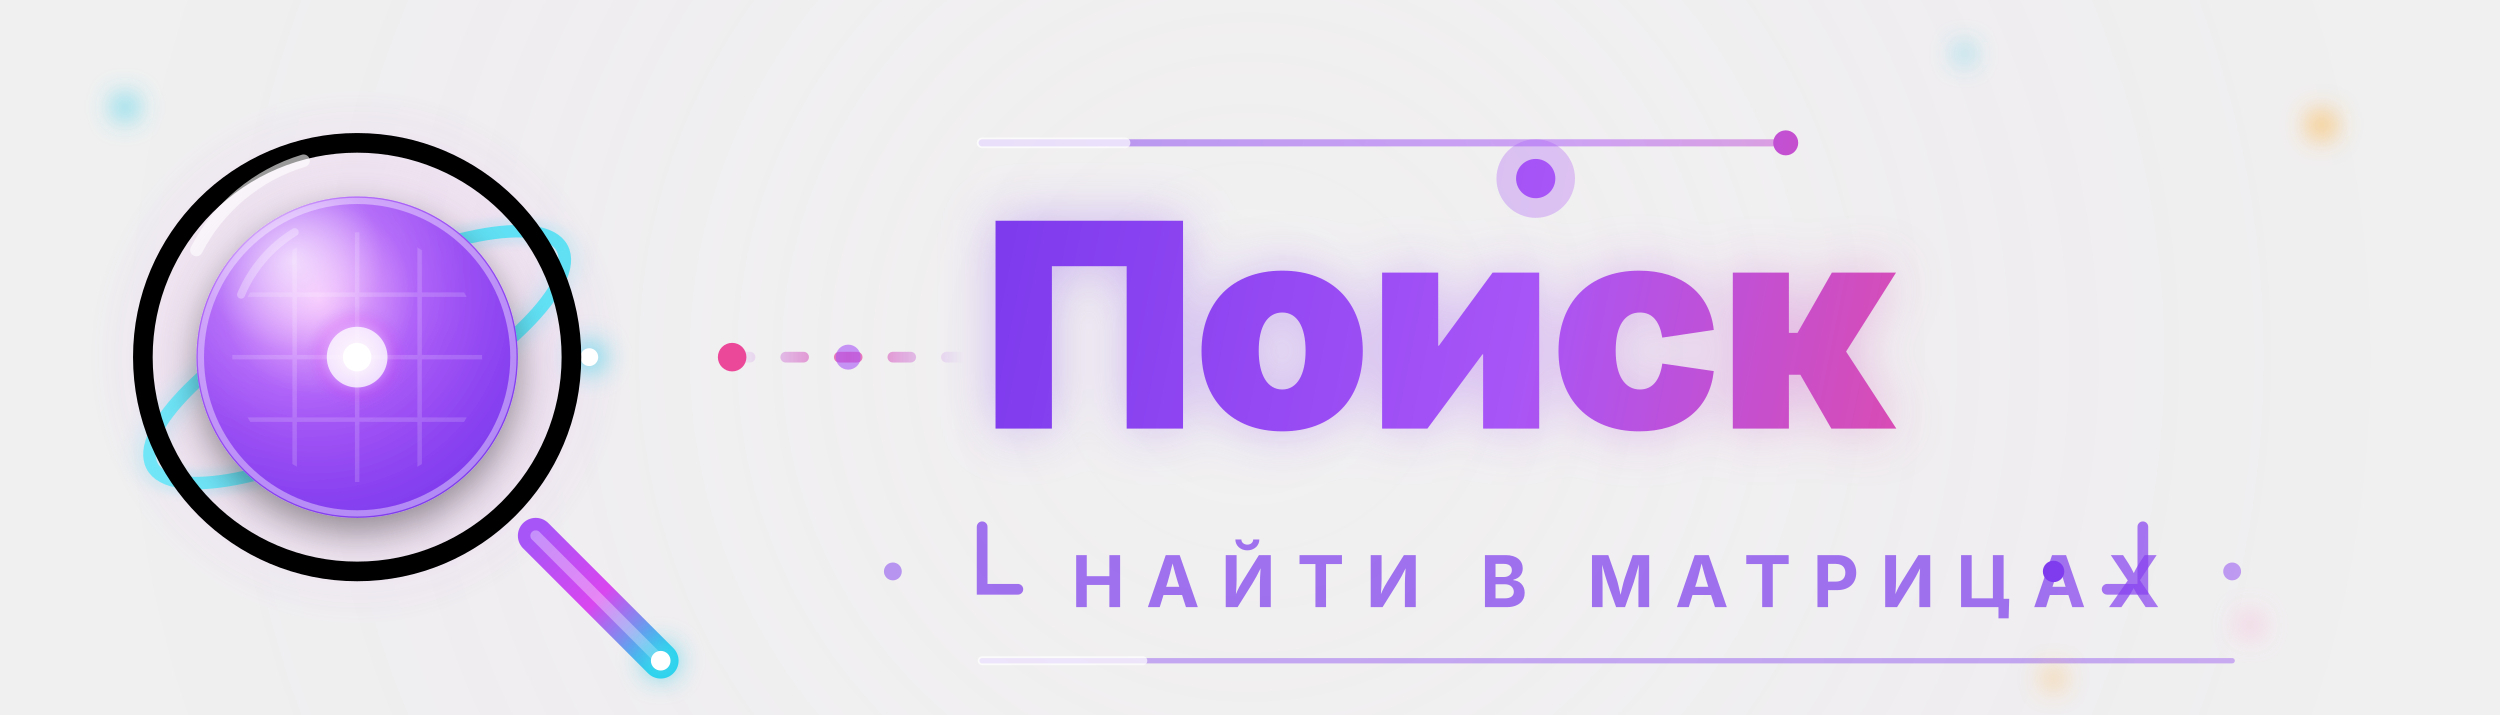
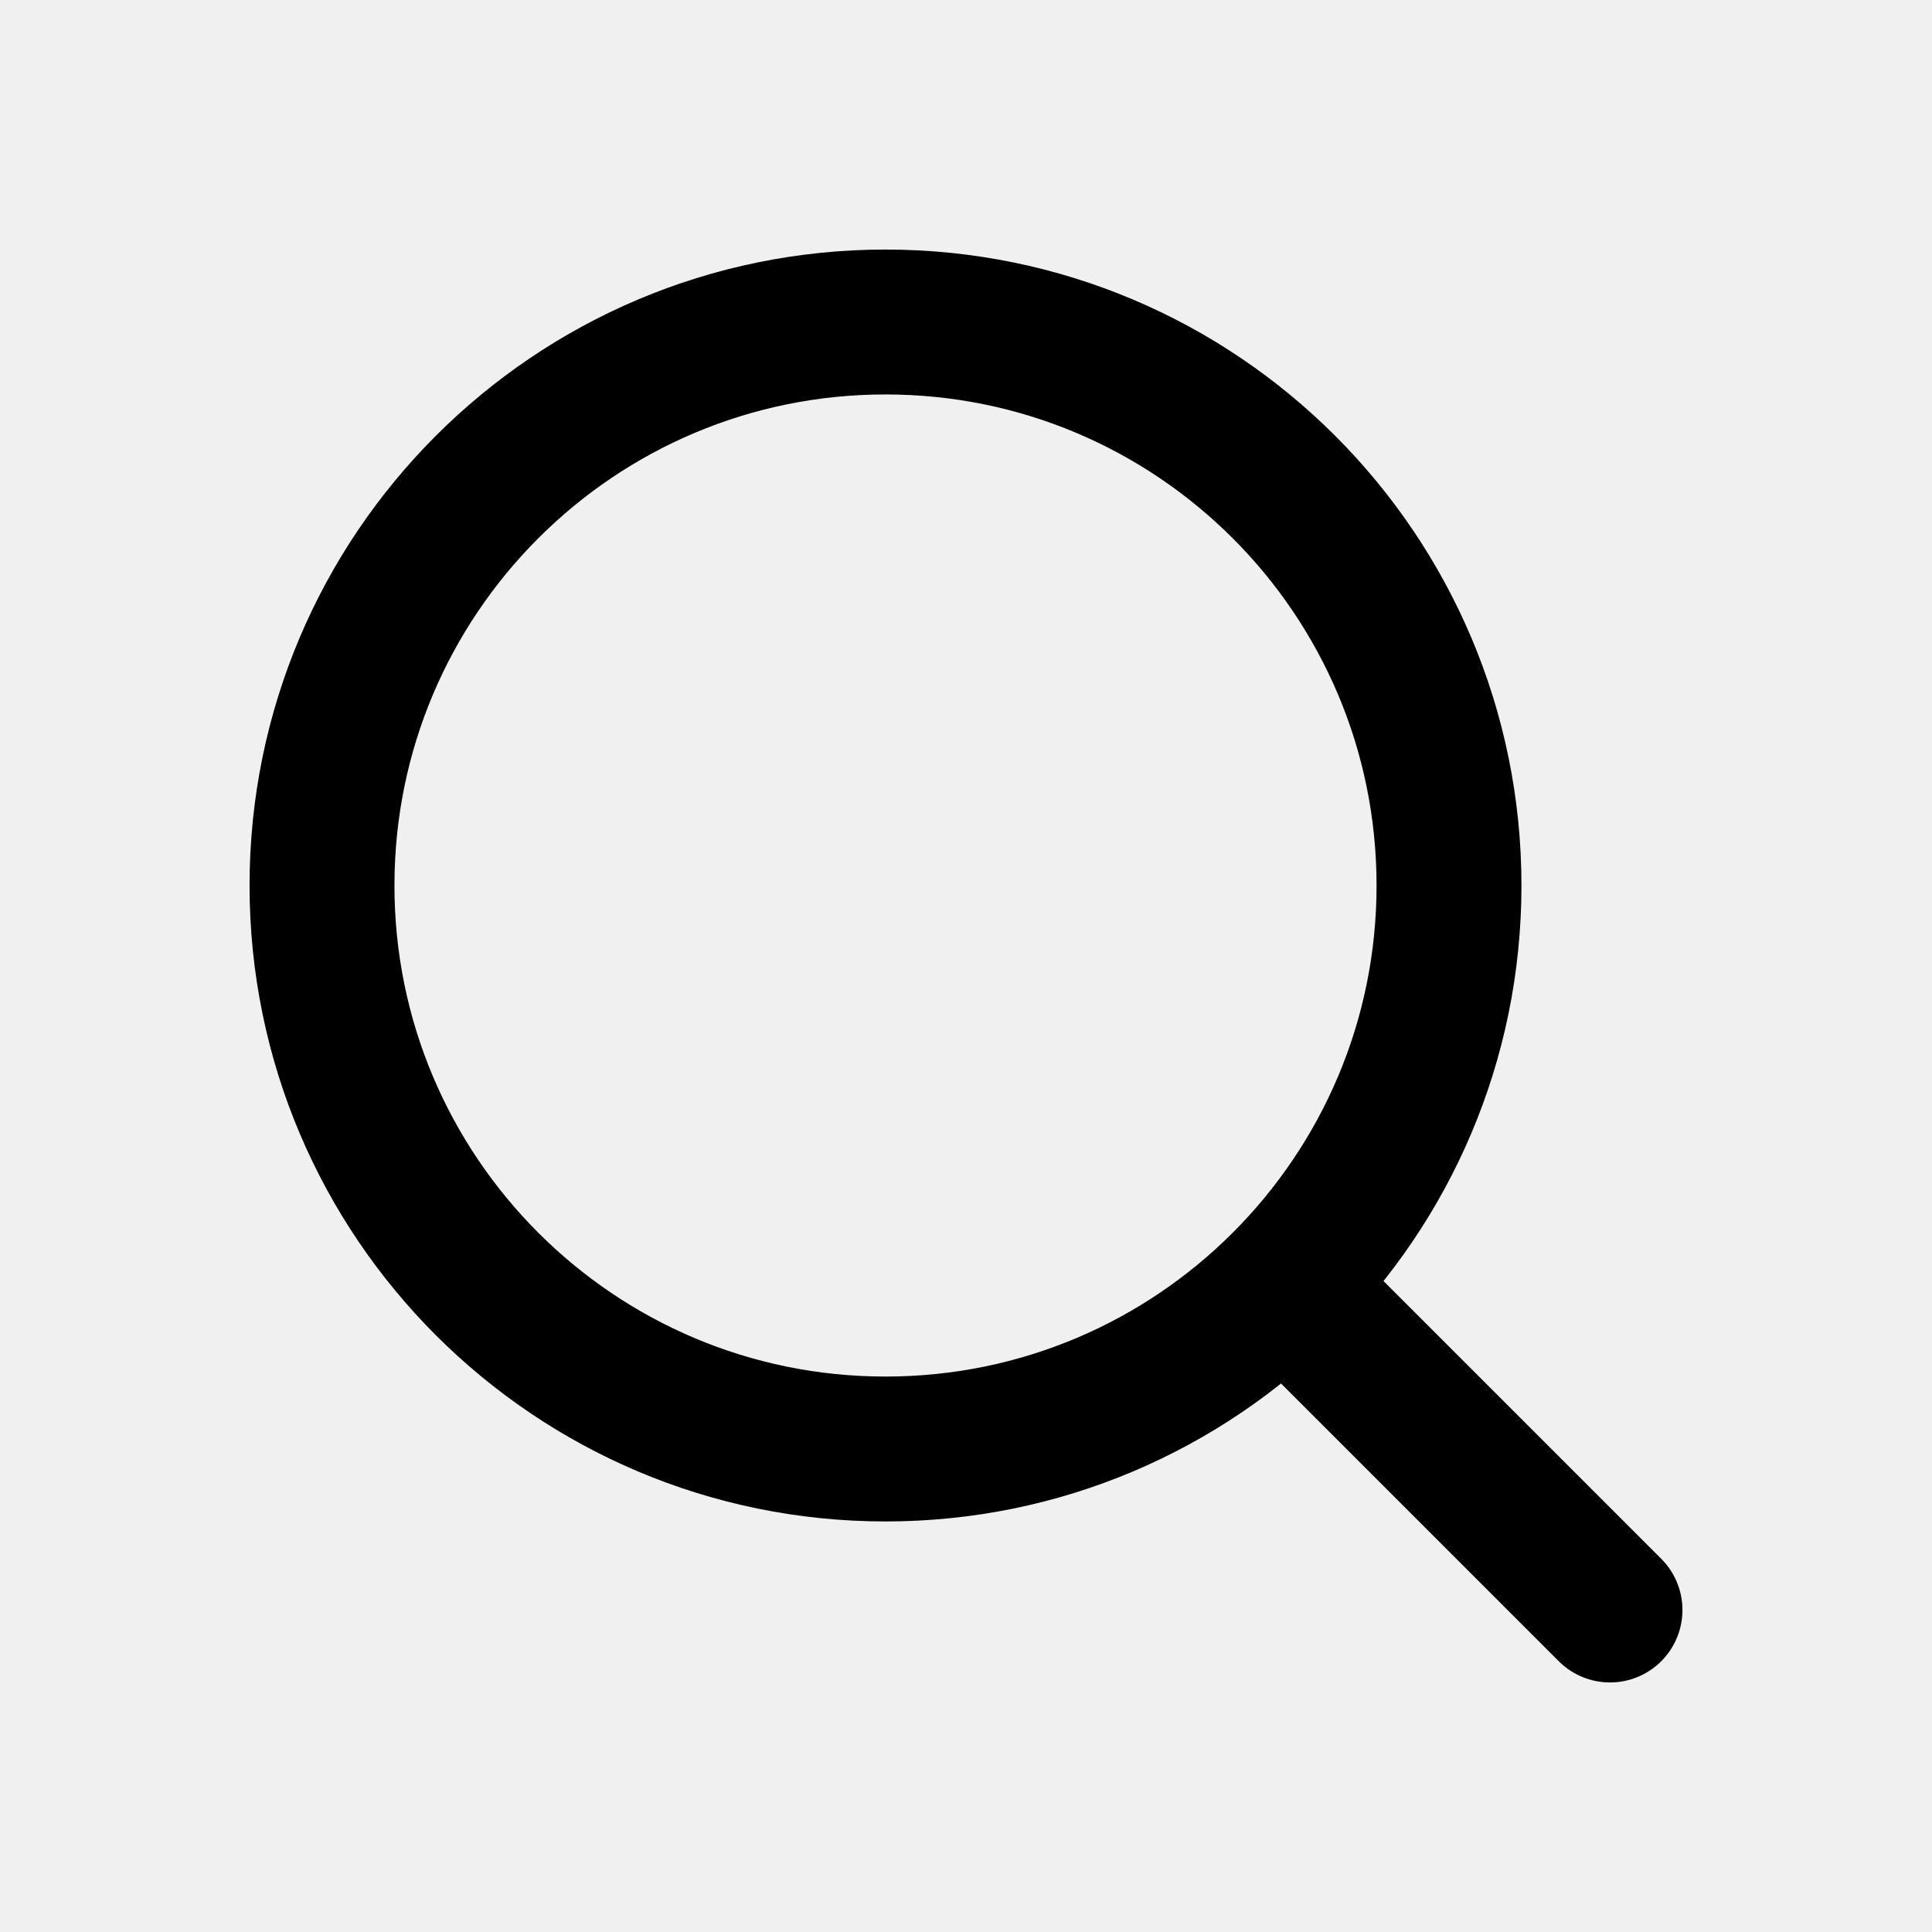
- <svg xmlns="http://www.w3.org/2000/svg" viewBox="0 0 280 80" fill="none" role="img" aria-label="Поиск" class="ml-icon-svg ml-icon-svg--search" preserveAspectRatio="xMidYMid meet" font-family="Inter, -apple-system, BlinkMacSystemFont, 'Segoe UI', sans-serif">
-   <defs>
-     <radialGradient id="srch-core-grad" cx="0.38" cy="0.32" r="0.75">
-       <stop offset="0" stop-color="#F0ABFC">
-         <animate attributeName="stop-color" values="#F0ABFC;#D946EF;#C084FC;#F0ABFC" dur="14s" repeatCount="indefinite" />
-       </stop>
-       <stop offset="0.35" stop-color="#D946EF">
-         <animate attributeName="stop-color" values="#D946EF;#A855F7;#8B5CF6;#D946EF" dur="14s" repeatCount="indefinite" />
-       </stop>
-       <stop offset="0.72" stop-color="#A855F7">
-         <animate attributeName="stop-color" values="#A855F7;#7C3AED;#9333EA;#A855F7" dur="14s" repeatCount="indefinite" />
-       </stop>
-       <stop offset="1" stop-color="#5B21B6">
-         <animate attributeName="stop-color" values="#5B21B6;#4C1D95;#6D28D9;#5B21B6" dur="14s" repeatCount="indefinite" />
-       </stop>
-     </radialGradient>
-     <radialGradient id="srch-core-glow" cx="0.5" cy="0.5" r="0.5">
-       <stop offset="0" stop-color="#FFFFFF" stop-opacity="1" />
-       <stop offset="0.24" stop-color="#FCE7F3" stop-opacity="0.75" />
-       <stop offset="0.5" stop-color="#F5D0FE" stop-opacity="0.4" />
-       <stop offset="0.75" stop-color="#D946EF" stop-opacity="0.15" />
-       <stop offset="1" stop-color="#A855F7" stop-opacity="0" />
-     </radialGradient>
-     <radialGradient id="srch-highlight" cx="0.3" cy="0.2" r="0.7">
-       <stop offset="0" stop-color="#FFFFFF" stop-opacity="0.7" />
-       <stop offset="0.4" stop-color="#FFFFFF" stop-opacity="0.15" />
-       <stop offset="0.75" stop-color="#FFFFFF" stop-opacity="0.03" />
-       <stop offset="1" stop-color="#FFFFFF" stop-opacity="0" />
-     </radialGradient>
-     <radialGradient id="srch-lens" cx="0.38" cy="0.32" r="0.75">
-       <stop offset="0" stop-color="#F0ABFC" />
-       <stop offset="0.4" stop-color="#A855F7" />
-       <stop offset="1" stop-color="#7C3AED" />
-     </radialGradient>
-     <linearGradient id="srch-orbit-pink" x1="0" y1="0" x2="280" y2="80" gradientUnits="userSpaceOnUse">
-       <stop offset="0" stop-color="#F0ABFC" />
-       <stop offset="0.5" stop-color="#EC4899" />
-       <stop offset="1" stop-color="#D946EF" />
-     </linearGradient>
-     <linearGradient id="srch-orbit-cyan" x1="0" y1="80" x2="280" y2="0" gradientUnits="userSpaceOnUse">
-       <stop offset="0" stop-color="#67E8F9" />
-       <stop offset="0.5" stop-color="#22D3EE" />
-       <stop offset="1" stop-color="#06B6D4" />
-     </linearGradient>
-     <linearGradient id="srch-handle" x1="60" y1="60" x2="74" y2="74" gradientUnits="userSpaceOnUse">
-       <stop offset="0" stop-color="#A855F7" />
-       <stop offset="0.5" stop-color="#D946EF" />
-       <stop offset="1" stop-color="#22D3EE" />
-     </linearGradient>
-     <linearGradient id="srch-text-main" x1="110" y1="28" x2="230" y2="52" gradientUnits="userSpaceOnUse">
-       <stop offset="0" stop-color="#7C3AED">
-         <animate attributeName="stop-color" values="#7C3AED;#A855F7;#D946EF;#7C3AED" dur="10s" repeatCount="indefinite" />
-       </stop>
-       <stop offset="0.5" stop-color="#A855F7">
-         <animate attributeName="stop-color" values="#A855F7;#D946EF;#EC4899;#A855F7" dur="10s" repeatCount="indefinite" />
-       </stop>
-       <stop offset="1" stop-color="#EC4899">
-         <animate attributeName="stop-color" values="#EC4899;#A855F7;#7C3AED;#EC4899" dur="10s" repeatCount="indefinite" />
-       </stop>
-     </linearGradient>
-     <linearGradient id="srch-line" x1="82" y1="40" x2="108" y2="40" gradientUnits="userSpaceOnUse">
-       <stop offset="0" stop-color="#A855F7" stop-opacity="0" />
-       <stop offset="0.5" stop-color="#EC4899" stop-opacity="0.8" />
-       <stop offset="1" stop-color="#A855F7" stop-opacity="0" />
-     </linearGradient>
-     <radialGradient id="srch-spark-warm" cx="0.5" cy="0.5" r="0.5">
-       <stop offset="0" stop-color="#FFFFFF" />
-       <stop offset="0.4" stop-color="#FBBF24" />
-       <stop offset="1" stop-color="#F97316" stop-opacity="0" />
-     </radialGradient>
-     <radialGradient id="srch-spark-cool" cx="0.5" cy="0.5" r="0.5">
-       <stop offset="0" stop-color="#FFFFFF" />
-       <stop offset="0.4" stop-color="#22D3EE" />
-       <stop offset="1" stop-color="#06B6D4" stop-opacity="0" />
-     </radialGradient>
-     <radialGradient id="srch-spark-pink" cx="0.5" cy="0.5" r="0.5">
-       <stop offset="0" stop-color="#FFFFFF" />
-       <stop offset="0.4" stop-color="#FBCFE8" />
-       <stop offset="1" stop-color="#EC4899" stop-opacity="0" />
-     </radialGradient>
-     <filter id="srch-spark-glow" x="-300%" y="-300%" width="700%" height="700%">
-       <feGaussianBlur stdDeviation="1.4" />
-     </filter>
-     <filter id="srch-core-shadow" x="-50%" y="-50%" width="200%" height="200%">
-       <feGaussianBlur in="SourceAlpha" stdDeviation="2" />
-       <feOffset dx="0" dy="1.6" />
-       <feComponentTransfer>
-         <feFuncA type="linear" slope="0.4" />
-       </feComponentTransfer>
-       <feMerge>
-         <feMergeNode />
-         <feMergeNode in="SourceGraphic" />
-       </feMerge>
-     </filter>
-     <filter id="srch-text-glow" x="-20%" y="-30%" width="140%" height="160%">
-       <feGaussianBlur in="SourceGraphic" stdDeviation="3" />
-     </filter>
-     <filter id="srch-orbit-glow" x="-50%" y="-50%" width="200%" height="200%">
-       <feGaussianBlur stdDeviation="0.8" />
-     </filter>
-     <clipPath id="srch-core-clip">
-       <circle cx="40" cy="40" r="14" />
-     </clipPath>
-   </defs>
-   <circle class="srch-scene-halo" cx="140" cy="40" r="130" fill="url(#srch-core-glow)" opacity="0.08">
-     <animate attributeName="r" values="130;135;130" dur="9s" repeatCount="indefinite" />
-     <animate attributeName="opacity" values="0.08;0.04;0.08" dur="9s" repeatCount="indefinite" />
-   </circle>
-   <g transform="translate(0 0)">
-     <circle class="srch-lens-halo" cx="40" cy="40" r="30" fill="url(#srch-core-glow)" opacity="0.45">
-       <animate attributeName="r" values="30;32;30" dur="5.5s" repeatCount="indefinite" />
-       <animate attributeName="opacity" values="0.45;0.28;0.45" dur="5.5s" repeatCount="indefinite" />
-     </circle>
-     <g class="srch-orbit srch-orbit--cyan" transform="translate(40 40)">
-       <g>
-         <animateTransform attributeName="transform" type="rotate" from="0 0 0" to="360 0 0" dur="26s" repeatCount="indefinite" />
-         <ellipse cx="0" cy="0" rx="26" ry="8" fill="none" stroke="url(#srch-orbit-cyan)" stroke-width="1.4" opacity="0.85" transform="rotate(-28)" />
-         <ellipse cx="0" cy="0" rx="26" ry="8" fill="none" stroke="#22D3EE" stroke-width="3" opacity="0.14" filter="url(#srch-orbit-glow)" transform="rotate(-28)" />
-         <g>
-           <animateTransform attributeName="transform" type="rotate" from="0 0 0" to="360 0 0" dur="26s" repeatCount="indefinite" />
-           <circle class="srch-orbit-dot" cx="26" cy="0" r="2.2" fill="url(#srch-spark-cool)" filter="url(#srch-spark-glow)">
-             <animate attributeName="r" values="2.2;2.8;2.2" dur="2.4s" repeatCount="indefinite" />
-           </circle>
-           <circle cx="26" cy="0" r="1" fill="#FFFFFF" />
-         </g>
-       </g>
-     </g>
-     <g class="srch-lens" filter="url(#srch-core-shadow)">
-       <circle cx="40" cy="40" r="18" fill="url(#srch-lens)" />
-       <circle cx="40" cy="40" r="18" fill="url(#srch-highlight)" />
-       <circle cx="40" cy="40" r="17.5" fill="none" stroke="#FFFFFF" stroke-opacity="0.4" stroke-width="0.7" />
-       <g clip-path="url(#srch-core-clip)" opacity="0.16">
-         <path d="M26 33H54M26 40H54M26 47H54" stroke="#FFFFFF" stroke-width="0.5" />
-         <path d="M33 26V54M40 26V54M47 26V54" stroke="#FFFFFF" stroke-width="0.5" />
-       </g>
-       <circle class="srch-lens-center" cx="40" cy="40" r="6" fill="url(#srch-core-glow)" opacity="0.9">
-         <animate attributeName="r" values="6;7;6" dur="3.6s" repeatCount="indefinite" />
-       </circle>
-       <circle cx="40" cy="40" r="3.4" fill="#FFFFFF" opacity="0.75">
-         <animate attributeName="r" values="3.4;4;3.4" dur="3.6s" repeatCount="indefinite" />
-       </circle>
-       <circle cx="40" cy="40" r="1.6" fill="#FFFFFF" />
-     </g>
-     <circle class="srch-lens-ring" cx="40" cy="40" r="24" stroke="currentColor" stroke-width="2.2" fill="none" stroke-linecap="round" />
-     <path d="M22 28 A 20 20 0 0 1 34 18" stroke="#FFFFFF" stroke-opacity="0.6" stroke-width="1.4" stroke-linecap="round" fill="none" />
-     <path d="M27 33 A 15 15 0 0 1 33 26" stroke="#FFFFFF" stroke-opacity="0.3" stroke-width="0.9" stroke-linecap="round" fill="none" />
-     <g class="srch-handle">
-       <line x1="60" y1="60" x2="74" y2="74" stroke="url(#srch-handle)" stroke-width="4" stroke-linecap="round" />
-       <line x1="60" y1="60" x2="74" y2="74" stroke="#FFFFFF" stroke-opacity="0.35" stroke-width="1.2" stroke-linecap="round" />
-       <circle class="srch-handle-dot" cx="74" cy="74" r="2.4" fill="url(#srch-spark-cool)" filter="url(#srch-spark-glow)">
-         <animate attributeName="r" values="2.4;3;2.4" dur="2.4s" repeatCount="indefinite" />
-         <animate attributeName="opacity" values="1;0.6;1" dur="2.4s" repeatCount="indefinite" />
-       </circle>
-       <circle cx="74" cy="74" r="1.1" fill="#FFFFFF" />
-     </g>
-   </g>
-   <g class="srch-connector">
-     <path d="M82 40 L108 40" stroke="url(#srch-line)" stroke-width="1.2" stroke-linecap="round" stroke-dasharray="2 4">
-       <animate attributeName="stroke-dashoffset" values="0;-12;0" dur="5s" repeatCount="indefinite" />
-     </path>
-     <circle cx="82" cy="40" r="1.6" fill="#EC4899">
-       <animate attributeName="cx" values="82;108;82" dur="5s" repeatCount="indefinite" />
-       <animate attributeName="opacity" values="0;1;1;0" dur="5s" repeatCount="indefinite" />
-     </circle>
-     <circle cx="95" cy="40" r="1.4" fill="#A855F7" opacity="0.6">
-       <animate attributeName="r" values="1.4;2;1.4" dur="2.6s" repeatCount="indefinite" />
-       <animate attributeName="opacity" values="0.6;0.3;0.6" dur="2.6s" repeatCount="indefinite" />
-     </circle>
-   </g>
-   <g class="srch-text-group">
-     <text x="110" y="48" font-size="32" font-weight="900" letter-spacing="-0.4" fill="url(#srch-text-main)" filter="url(#srch-text-glow)" opacity="0.35">Поиск</text>
-     <text x="110" y="48" font-size="32" font-weight="900" letter-spacing="-0.4" fill="url(#srch-text-main)">Поиск</text>
-     <g class="srch-topline">
-       <line x1="110" y1="16" x2="200" y2="16" stroke="url(#srch-text-main)" stroke-width="0.8" stroke-linecap="round" opacity="0.5" />
-       <line x1="110" y1="16" x2="126" y2="16" stroke="#FFFFFF" stroke-opacity="0.7" stroke-width="1.2" stroke-linecap="round">
-         <animate attributeName="x1" values="110;190;110" dur="6s" repeatCount="indefinite" />
-         <animate attributeName="x2" values="126;206;126" dur="6s" repeatCount="indefinite" />
-         <animate attributeName="stroke-opacity" values="0;0.9;0" dur="6s" repeatCount="indefinite" />
-       </line>
-       <circle cx="200" cy="16" r="1.4" fill="url(#srch-text-main)">
-         <animate attributeName="r" values="1.4;2;1.4" dur="3s" repeatCount="indefinite" />
-       </circle>
-     </g>
-     <circle cx="172" cy="20" r="2.2" fill="url(#srch-text-main)">
-       <animate attributeName="r" values="2.2;3;2.2" dur="3.2s" repeatCount="indefinite" />
-     </circle>
-     <circle cx="172" cy="20" r="4.4" fill="url(#srch-text-main)" opacity="0.3">
-       <animate attributeName="r" values="4.4;6;4.4" dur="3.2s" repeatCount="indefinite" />
-       <animate attributeName="opacity" values="0.3;0.08;0.3" dur="3.2s" repeatCount="indefinite" />
-     </circle>
-     <g transform="translate(110 66)">
-       <path d="M0 -7V0H4" stroke="url(#srch-text-main)" stroke-width="1.2" stroke-linecap="round" fill="none" opacity="0.7" />
-       <text x="10" y="2" font-size="8" font-weight="700" letter-spacing="2.4" fill="url(#srch-text-main)" opacity="0.7">НАЙТИ В МАТРИЦАХ</text>
-       <circle cx="120" cy="-2" r="1.2" fill="url(#srch-text-main)">
-         <animate attributeName="r" values="1.2;1.8;1.2" dur="2.4s" repeatCount="indefinite" />
-         <animate attributeName="opacity" values="1;0.5;1" dur="2.4s" repeatCount="indefinite" />
-       </circle>
-       <path d="M130 -7V0H126" stroke="url(#srch-text-main)" stroke-width="1.2" stroke-linecap="round" fill="none" opacity="0.7" />
-       <circle cx="-10" cy="-2" r="1" fill="url(#srch-text-main)" opacity="0.5">
-         <animate attributeName="opacity" values="0.5;1;0.5" dur="3s" repeatCount="indefinite" />
-       </circle>
-       <circle cx="140" cy="-2" r="1" fill="url(#srch-text-main)" opacity="0.5">
-         <animate attributeName="opacity" values="0.5;1;0.5" dur="3.4s" begin="0.6s" repeatCount="indefinite" />
-       </circle>
-     </g>
-     <g transform="translate(110 74)">
-       <line x1="0" y1="0" x2="140" y2="0" stroke="url(#srch-text-main)" stroke-width="0.6" stroke-linecap="round" opacity="0.4" />
-       <line x1="0" y1="0" x2="18" y2="0" stroke="#FFFFFF" stroke-opacity="0.7" stroke-width="1" stroke-linecap="round">
-         <animate attributeName="x1" values="0;122;0" dur="7s" repeatCount="indefinite" />
-         <animate attributeName="x2" values="18;140;18" dur="7s" repeatCount="indefinite" />
-         <animate attributeName="stroke-opacity" values="0;0.9;0" dur="7s" repeatCount="indefinite" />
-       </line>
-     </g>
-   </g>
-   <circle class="srch-spark srch-spark--1" cx="14" cy="12" r="1.8" fill="url(#srch-spark-cool)" filter="url(#srch-spark-glow)">
-     <animate attributeName="cx" values="14;11;14" dur="6s" repeatCount="indefinite" />
-     <animate attributeName="cy" values="12;9;12" dur="6s" repeatCount="indefinite" />
-     <animate attributeName="opacity" values="1;0.5;1" dur="4s" repeatCount="indefinite" />
-   </circle>
-   <circle class="srch-spark srch-spark--2" cx="260" cy="14" r="2" fill="url(#srch-spark-warm)" filter="url(#srch-spark-glow)">
-     <animate attributeName="cx" values="260;262;260" dur="7s" repeatCount="indefinite" />
-     <animate attributeName="cy" values="14;11;14" dur="7s" repeatCount="indefinite" />
-     <animate attributeName="opacity" values="1;0.55;1" dur="5s" repeatCount="indefinite" />
-   </circle>
-   <circle class="srch-spark srch-spark--3" cx="252" cy="70" r="1.6" fill="url(#srch-spark-pink)" filter="url(#srch-spark-glow)">
-     <animate attributeName="cx" values="252;250;252" dur="5.5s" repeatCount="indefinite" />
-     <animate attributeName="cy" values="70;72;70" dur="5.5s" repeatCount="indefinite" />
-   </circle>
-   <circle class="srch-spark srch-spark--4" cx="220" cy="6" r="1.2" fill="url(#srch-spark-cool)" filter="url(#srch-spark-glow)">
-     <animate attributeName="opacity" values="1;0.4;1" dur="4.2s" repeatCount="indefinite" />
-   </circle>
-   <circle class="srch-spark srch-spark--5" cx="230" cy="76" r="1.3" fill="url(#srch-spark-warm)" filter="url(#srch-spark-glow)">
-     <animate attributeName="opacity" values="0.9;0.3;0.9" dur="3.8s" begin="0.8s" repeatCount="indefinite" />
-   </circle>
+ <svg xmlns="http://www.w3.org/2000/svg" viewBox="0 0 24 24" fill="none" stroke="currentColor" stroke-width="1.8" stroke-linecap="round" stroke-linejoin="round">
+   <circle cx="11" cy="11" r="7" />
+   <path d="M20 20 L16.5 16.5" />
</svg>
